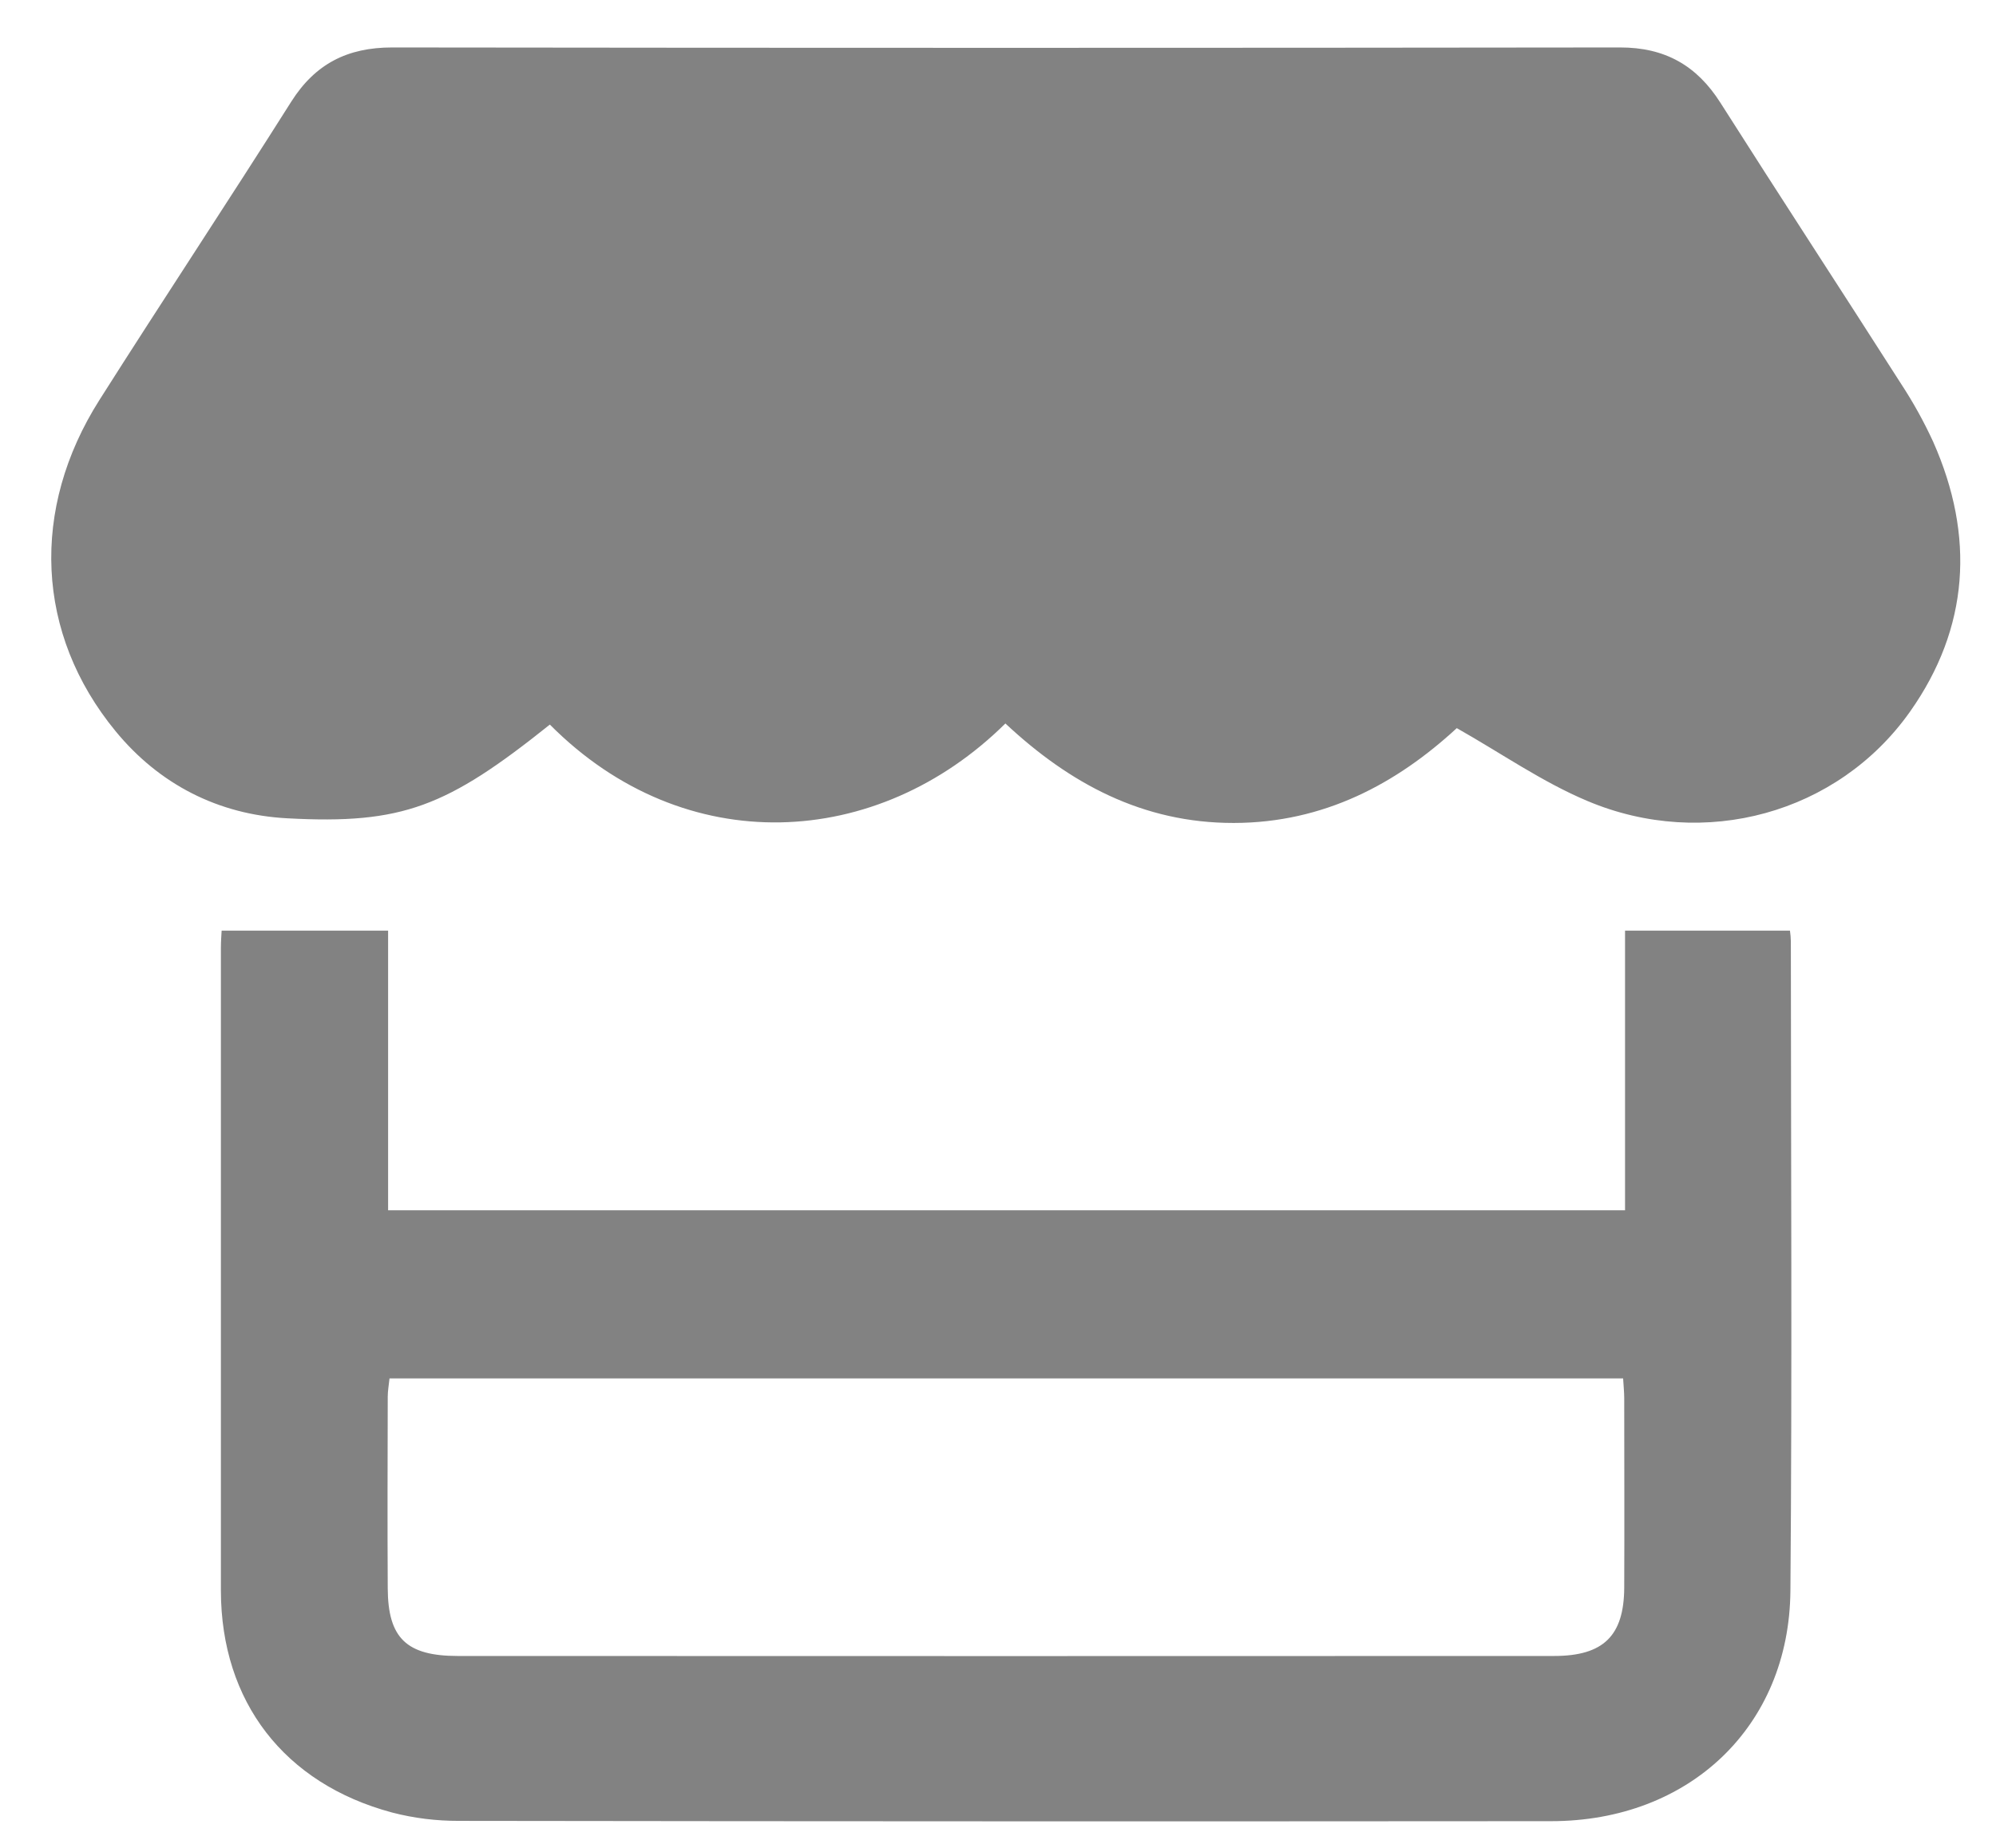
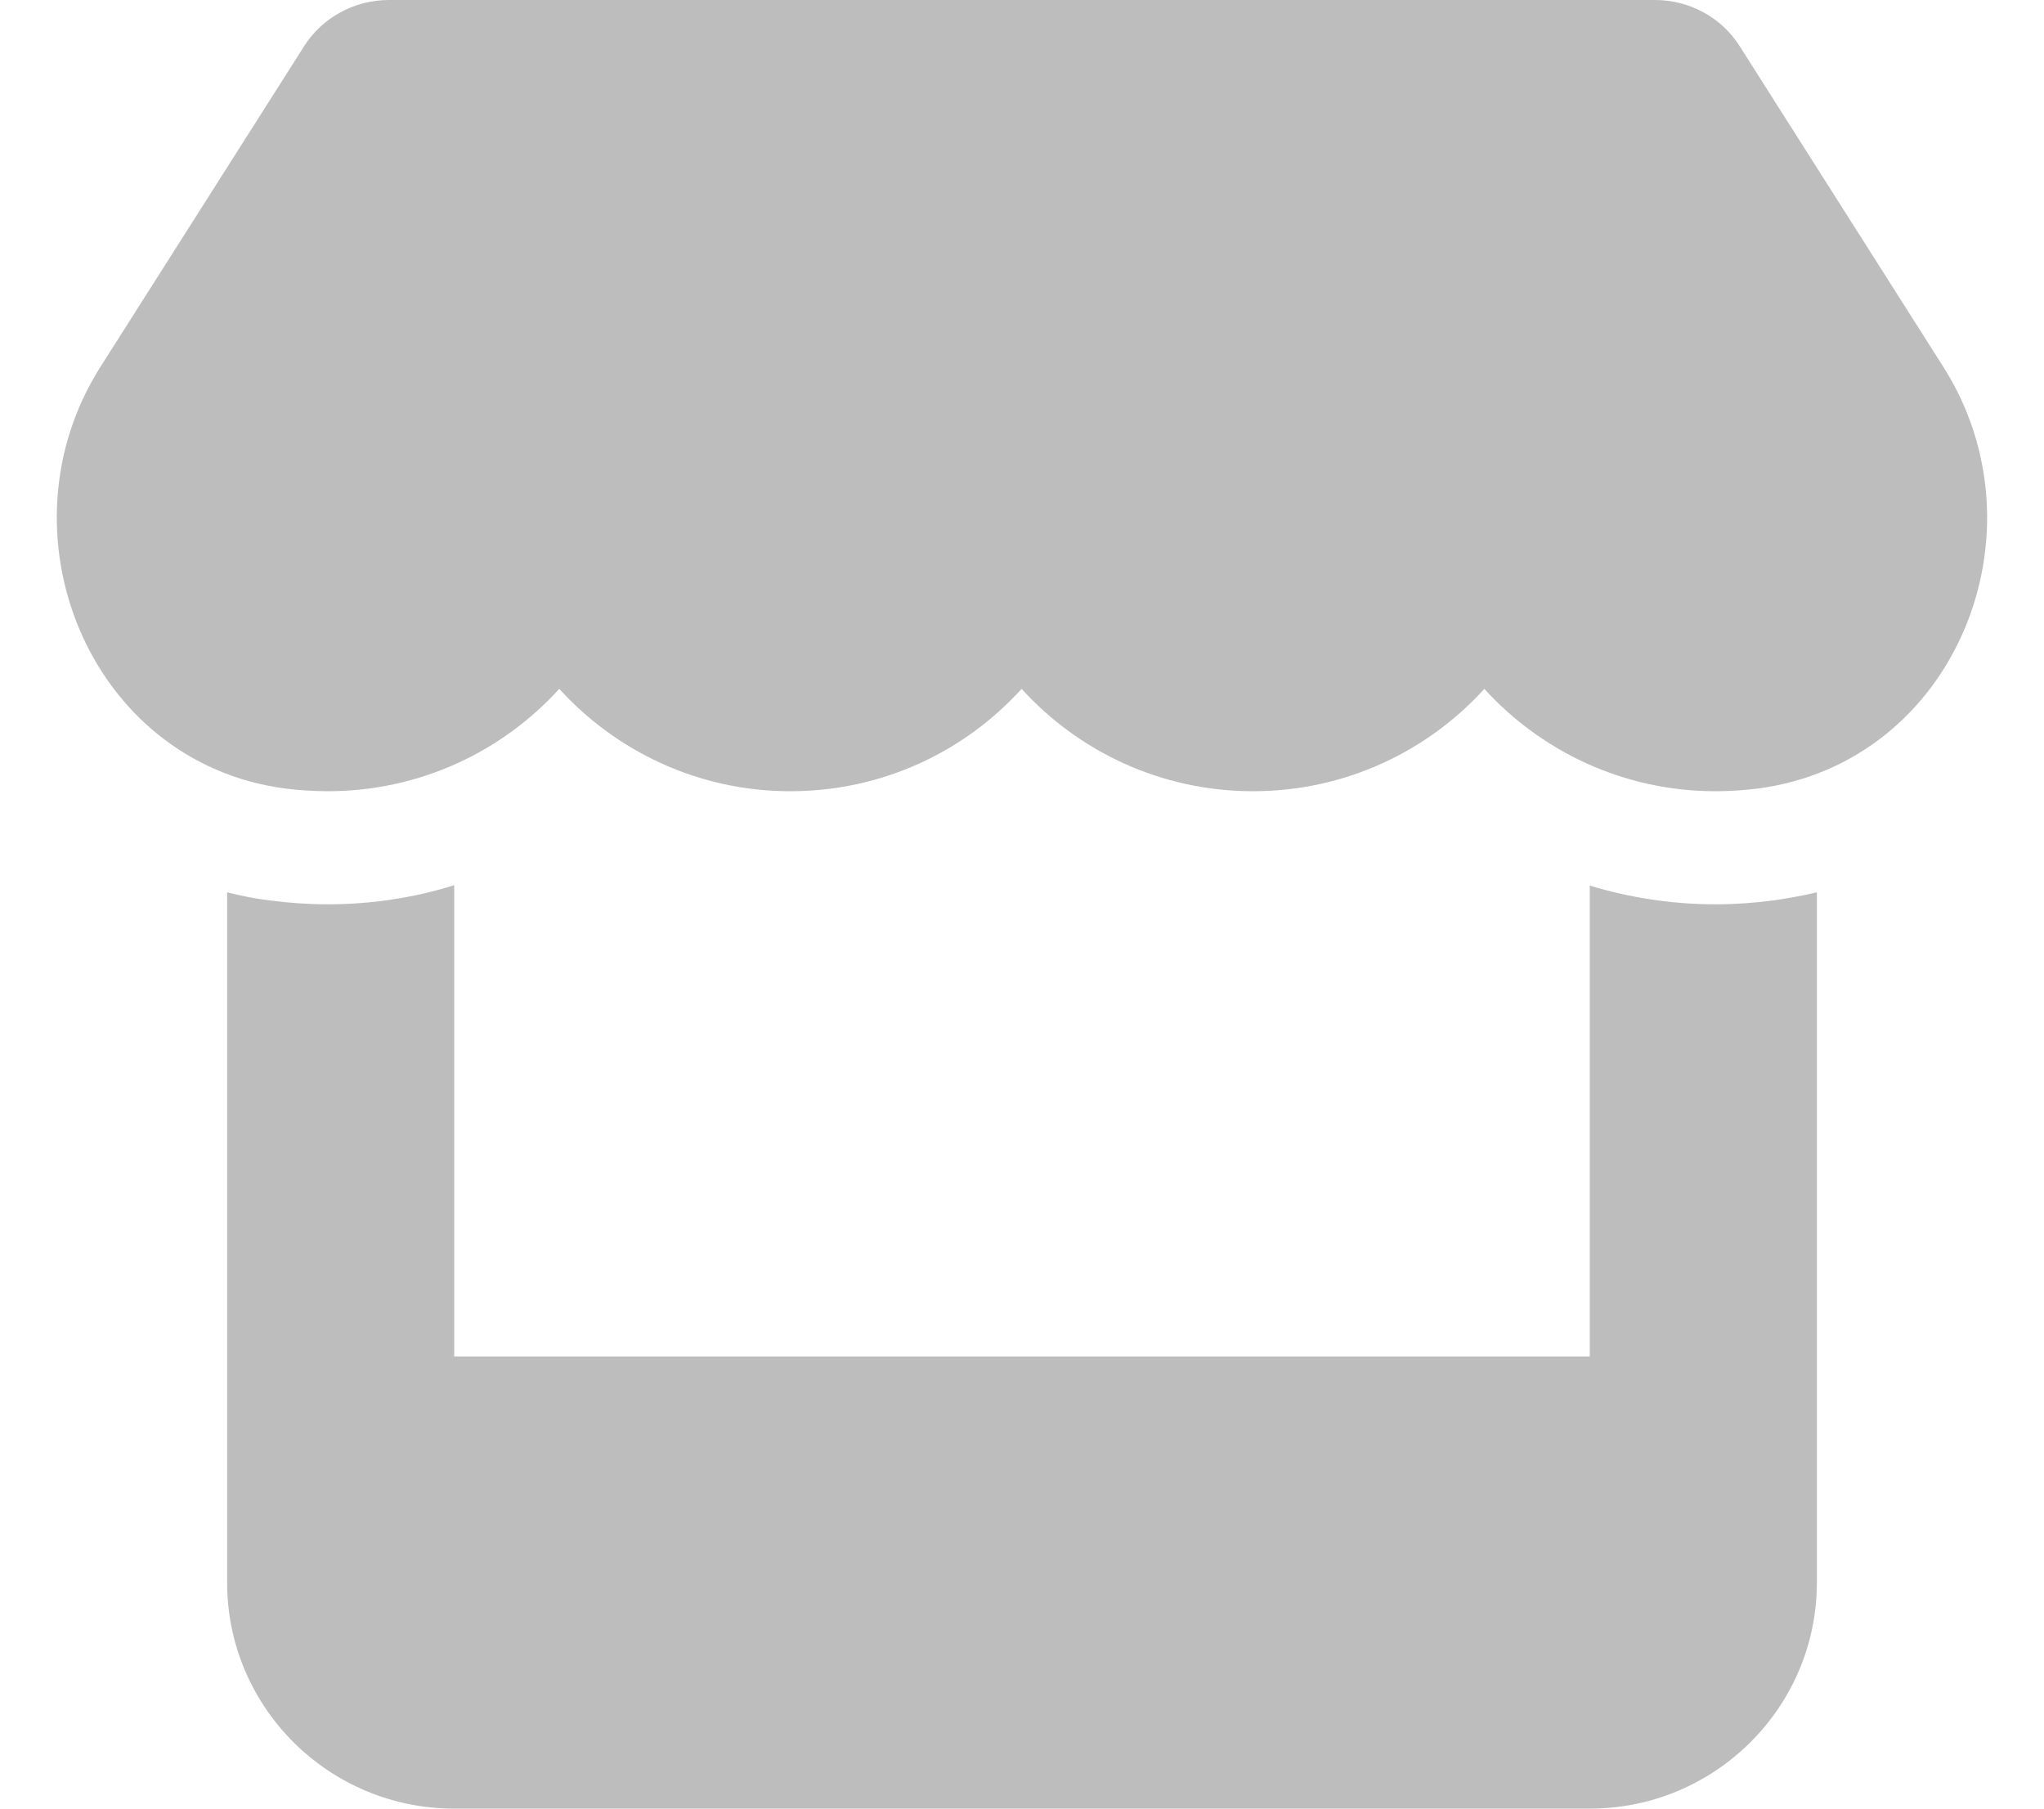
- <svg xmlns="http://www.w3.org/2000/svg" width="27" height="25" viewBox="0 0 27 25" fill="none">
-   <path d="M7.438 9.803C9.264 11.642 11.874 11.497 13.6 9.788C14.466 10.598 15.457 11.136 16.69 11.134C17.913 11.132 18.895 10.599 19.706 9.851C20.311 10.193 20.864 10.581 21.474 10.837C23.053 11.503 24.86 11.008 25.835 9.631C26.639 8.495 26.715 7.252 26.152 5.981C26.026 5.706 25.879 5.441 25.713 5.188C24.903 3.92 24.079 2.66 23.272 1.39C22.952 0.886 22.522 0.641 21.913 0.642C16.377 0.649 10.84 0.649 5.304 0.642C4.699 0.642 4.264 0.864 3.94 1.375C3.086 2.727 2.202 4.06 1.346 5.41C0.408 6.888 0.481 8.576 1.564 9.893C2.153 10.61 2.952 11.022 3.887 11.071C5.445 11.155 6.045 10.917 7.438 9.803Z" fill="#828282" />
-   <path d="M24.213 12.591H21.982V16.374H5.25V12.591H2.998C2.996 12.634 2.988 12.733 2.988 12.831C2.988 15.728 2.988 18.625 2.988 21.521C2.991 23.023 3.845 24.131 5.304 24.522C5.599 24.599 5.903 24.636 6.208 24.635C11.133 24.642 16.058 24.643 20.982 24.639C22.85 24.639 24.204 23.359 24.219 21.522C24.243 18.594 24.226 15.666 24.225 12.738C24.224 12.689 24.22 12.64 24.213 12.591V12.591ZM21.956 18.649C21.962 18.754 21.971 18.835 21.971 18.916C21.971 19.771 21.975 20.625 21.971 21.479C21.968 22.132 21.689 22.404 21.022 22.404C16.078 22.406 11.135 22.406 6.192 22.404C5.5 22.404 5.248 22.163 5.245 21.489C5.24 20.625 5.243 19.76 5.245 18.896C5.245 18.817 5.26 18.738 5.269 18.649L21.956 18.649Z" fill="#828282" />
+ <svg xmlns="http://www.w3.org/2000/svg" width="26" height="23" viewBox="0 0 26 23" fill="none">
+   <path d="M22.366 10.027C22.19 10.049 22.01 10.062 21.82 10.062C20.646 10.062 19.599 9.55 18.881 8.76C18.164 9.55 17.117 10.062 15.938 10.062C14.76 10.062 13.713 9.55 12.995 8.76C12.278 9.55 11.235 10.062 10.052 10.062C8.879 10.062 7.832 9.55 7.114 8.76C6.396 9.55 5.349 10.062 4.169 10.062C3.986 10.062 3.801 10.049 3.622 10.027C1.125 9.694 -0.057 6.765 1.279 4.663L3.867 0.59C4.097 0.224 4.508 0 4.947 0H21.053C21.491 0 21.901 0.224 22.131 0.59L24.718 4.663C26.059 6.77 24.872 9.694 22.366 10.027ZM22.556 11.451C22.709 11.428 22.93 11.392 23.111 11.347V20.125C23.111 21.711 21.816 23 20.222 23H5.778C4.182 23 2.889 21.711 2.889 20.125V11.347C3.063 11.392 3.244 11.428 3.429 11.451H3.435C3.672 11.482 3.919 11.5 4.169 11.5C4.73 11.5 5.272 11.415 5.778 11.257V17.25H20.222V11.262C20.728 11.415 21.265 11.5 21.82 11.5C22.073 11.5 22.317 11.482 22.556 11.451Z" fill="#BDBDBD" />
</svg>
